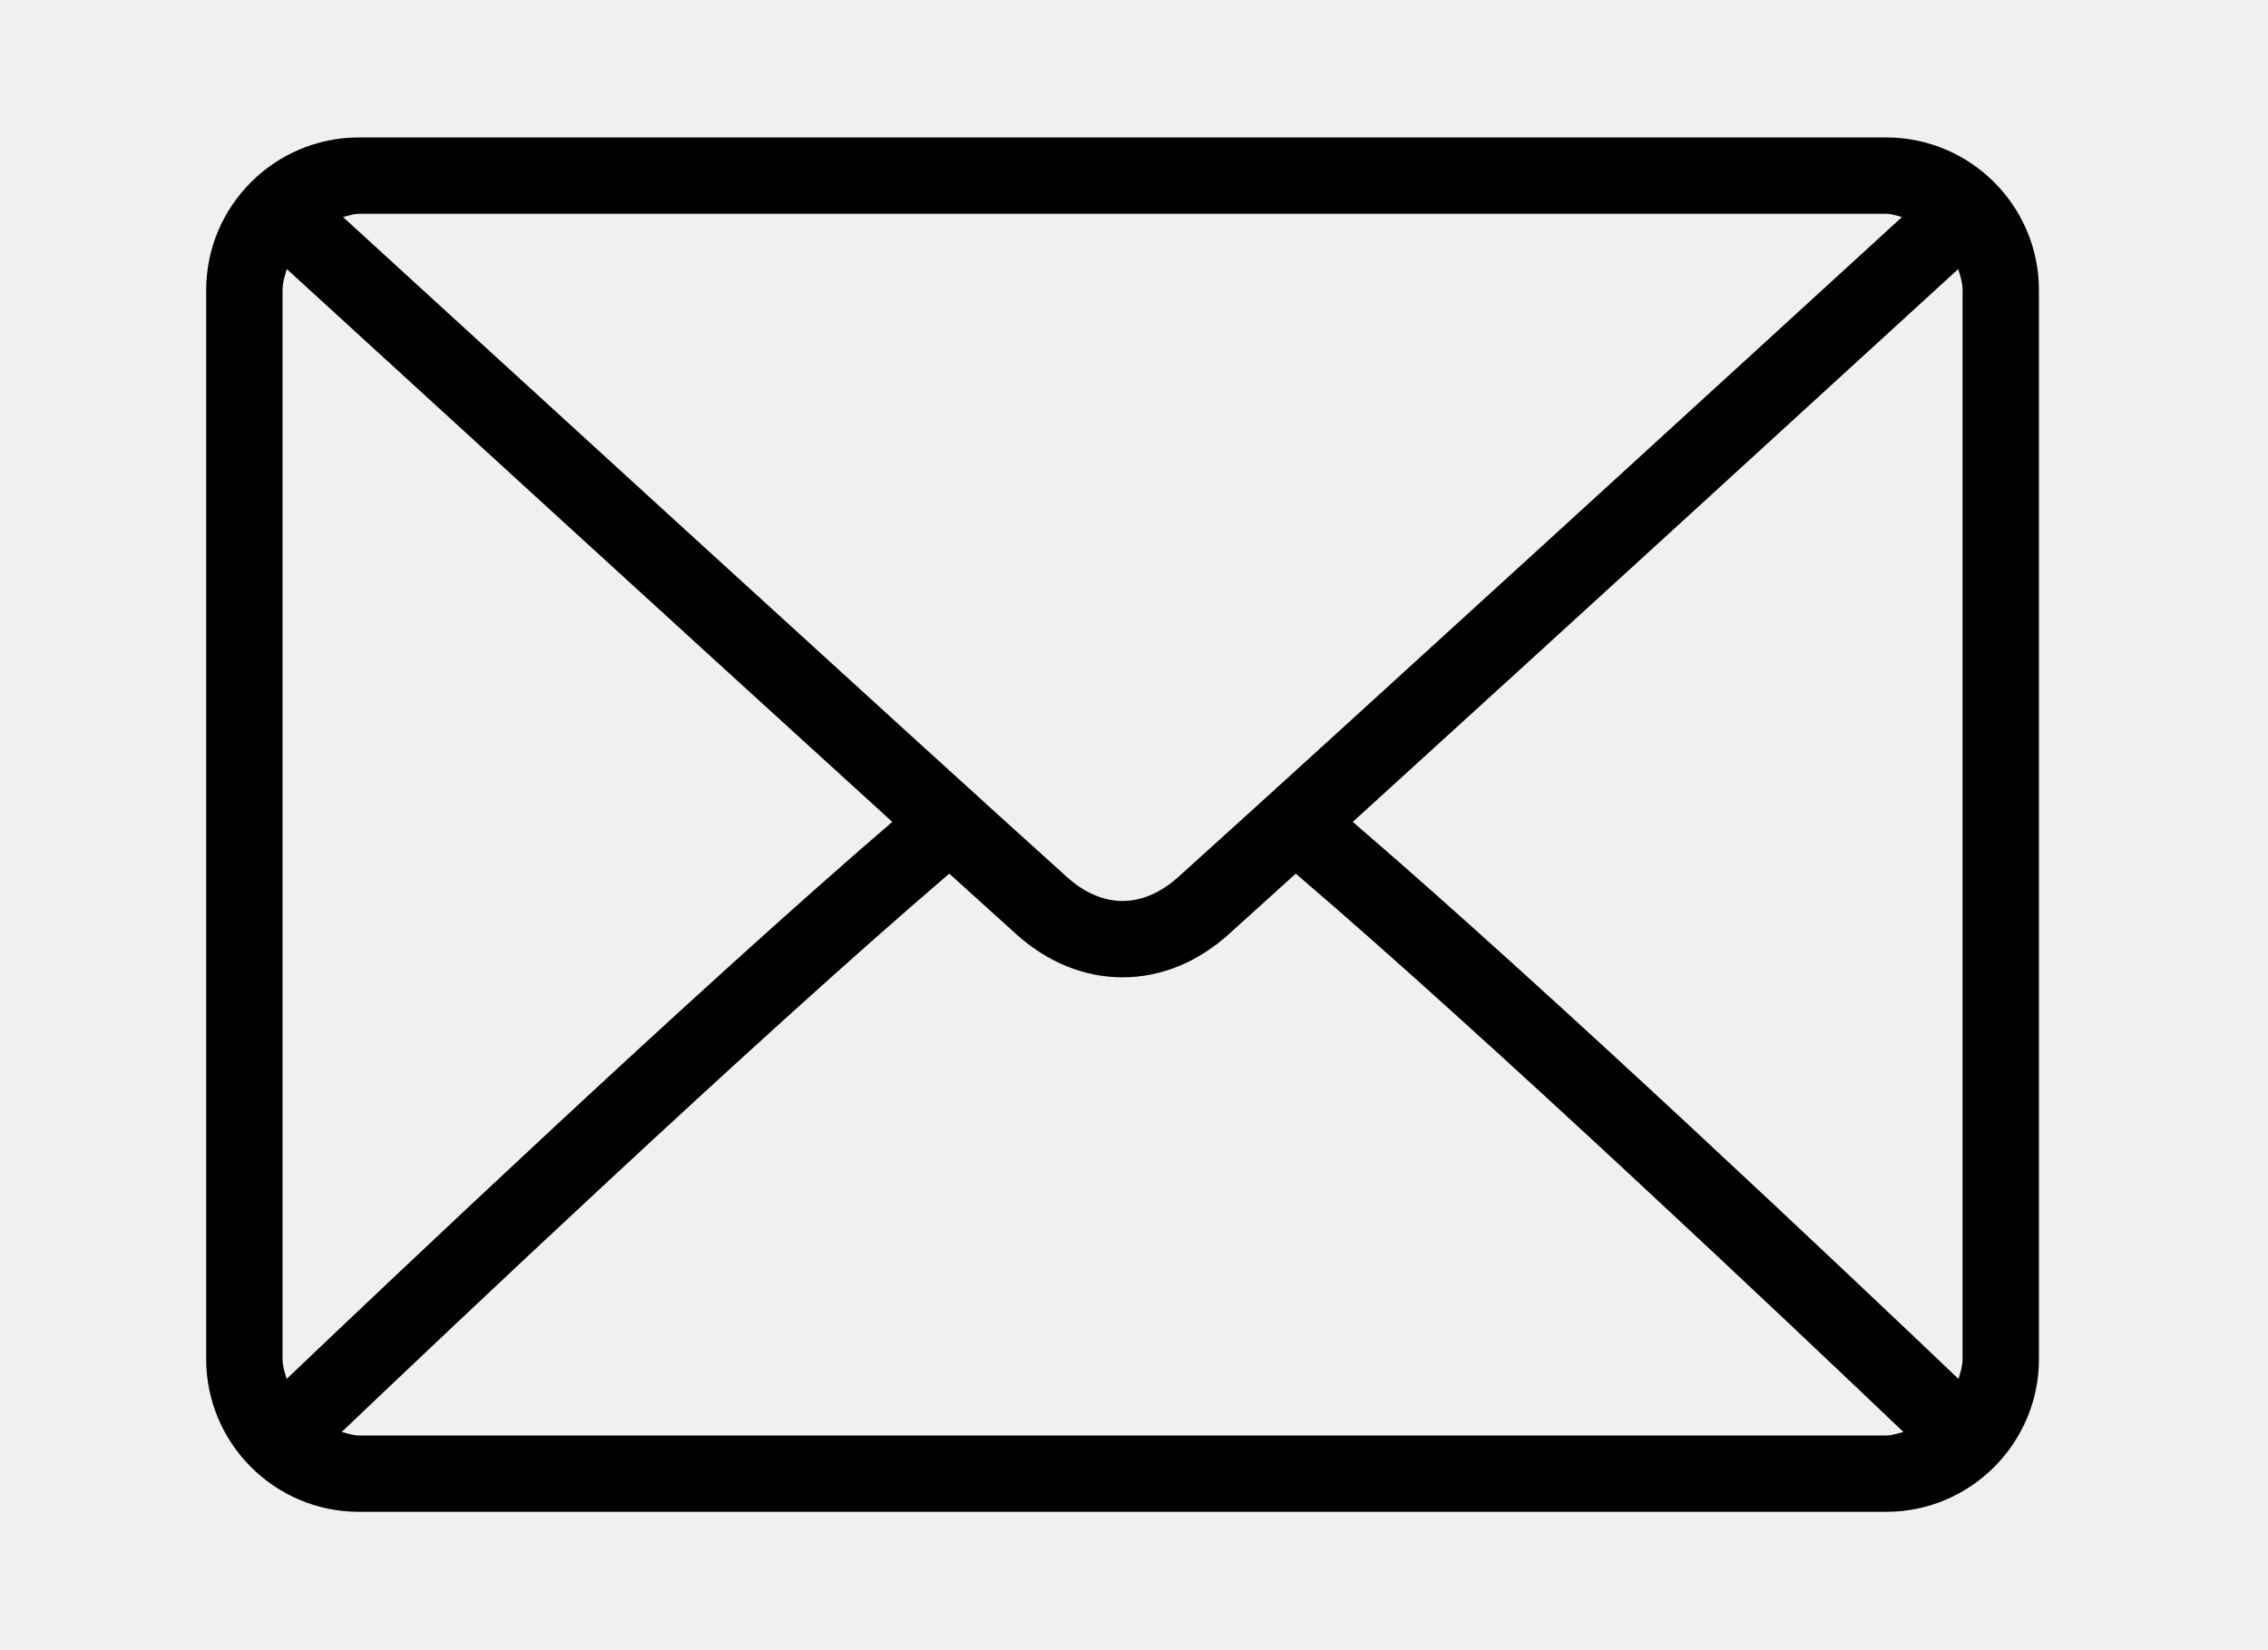
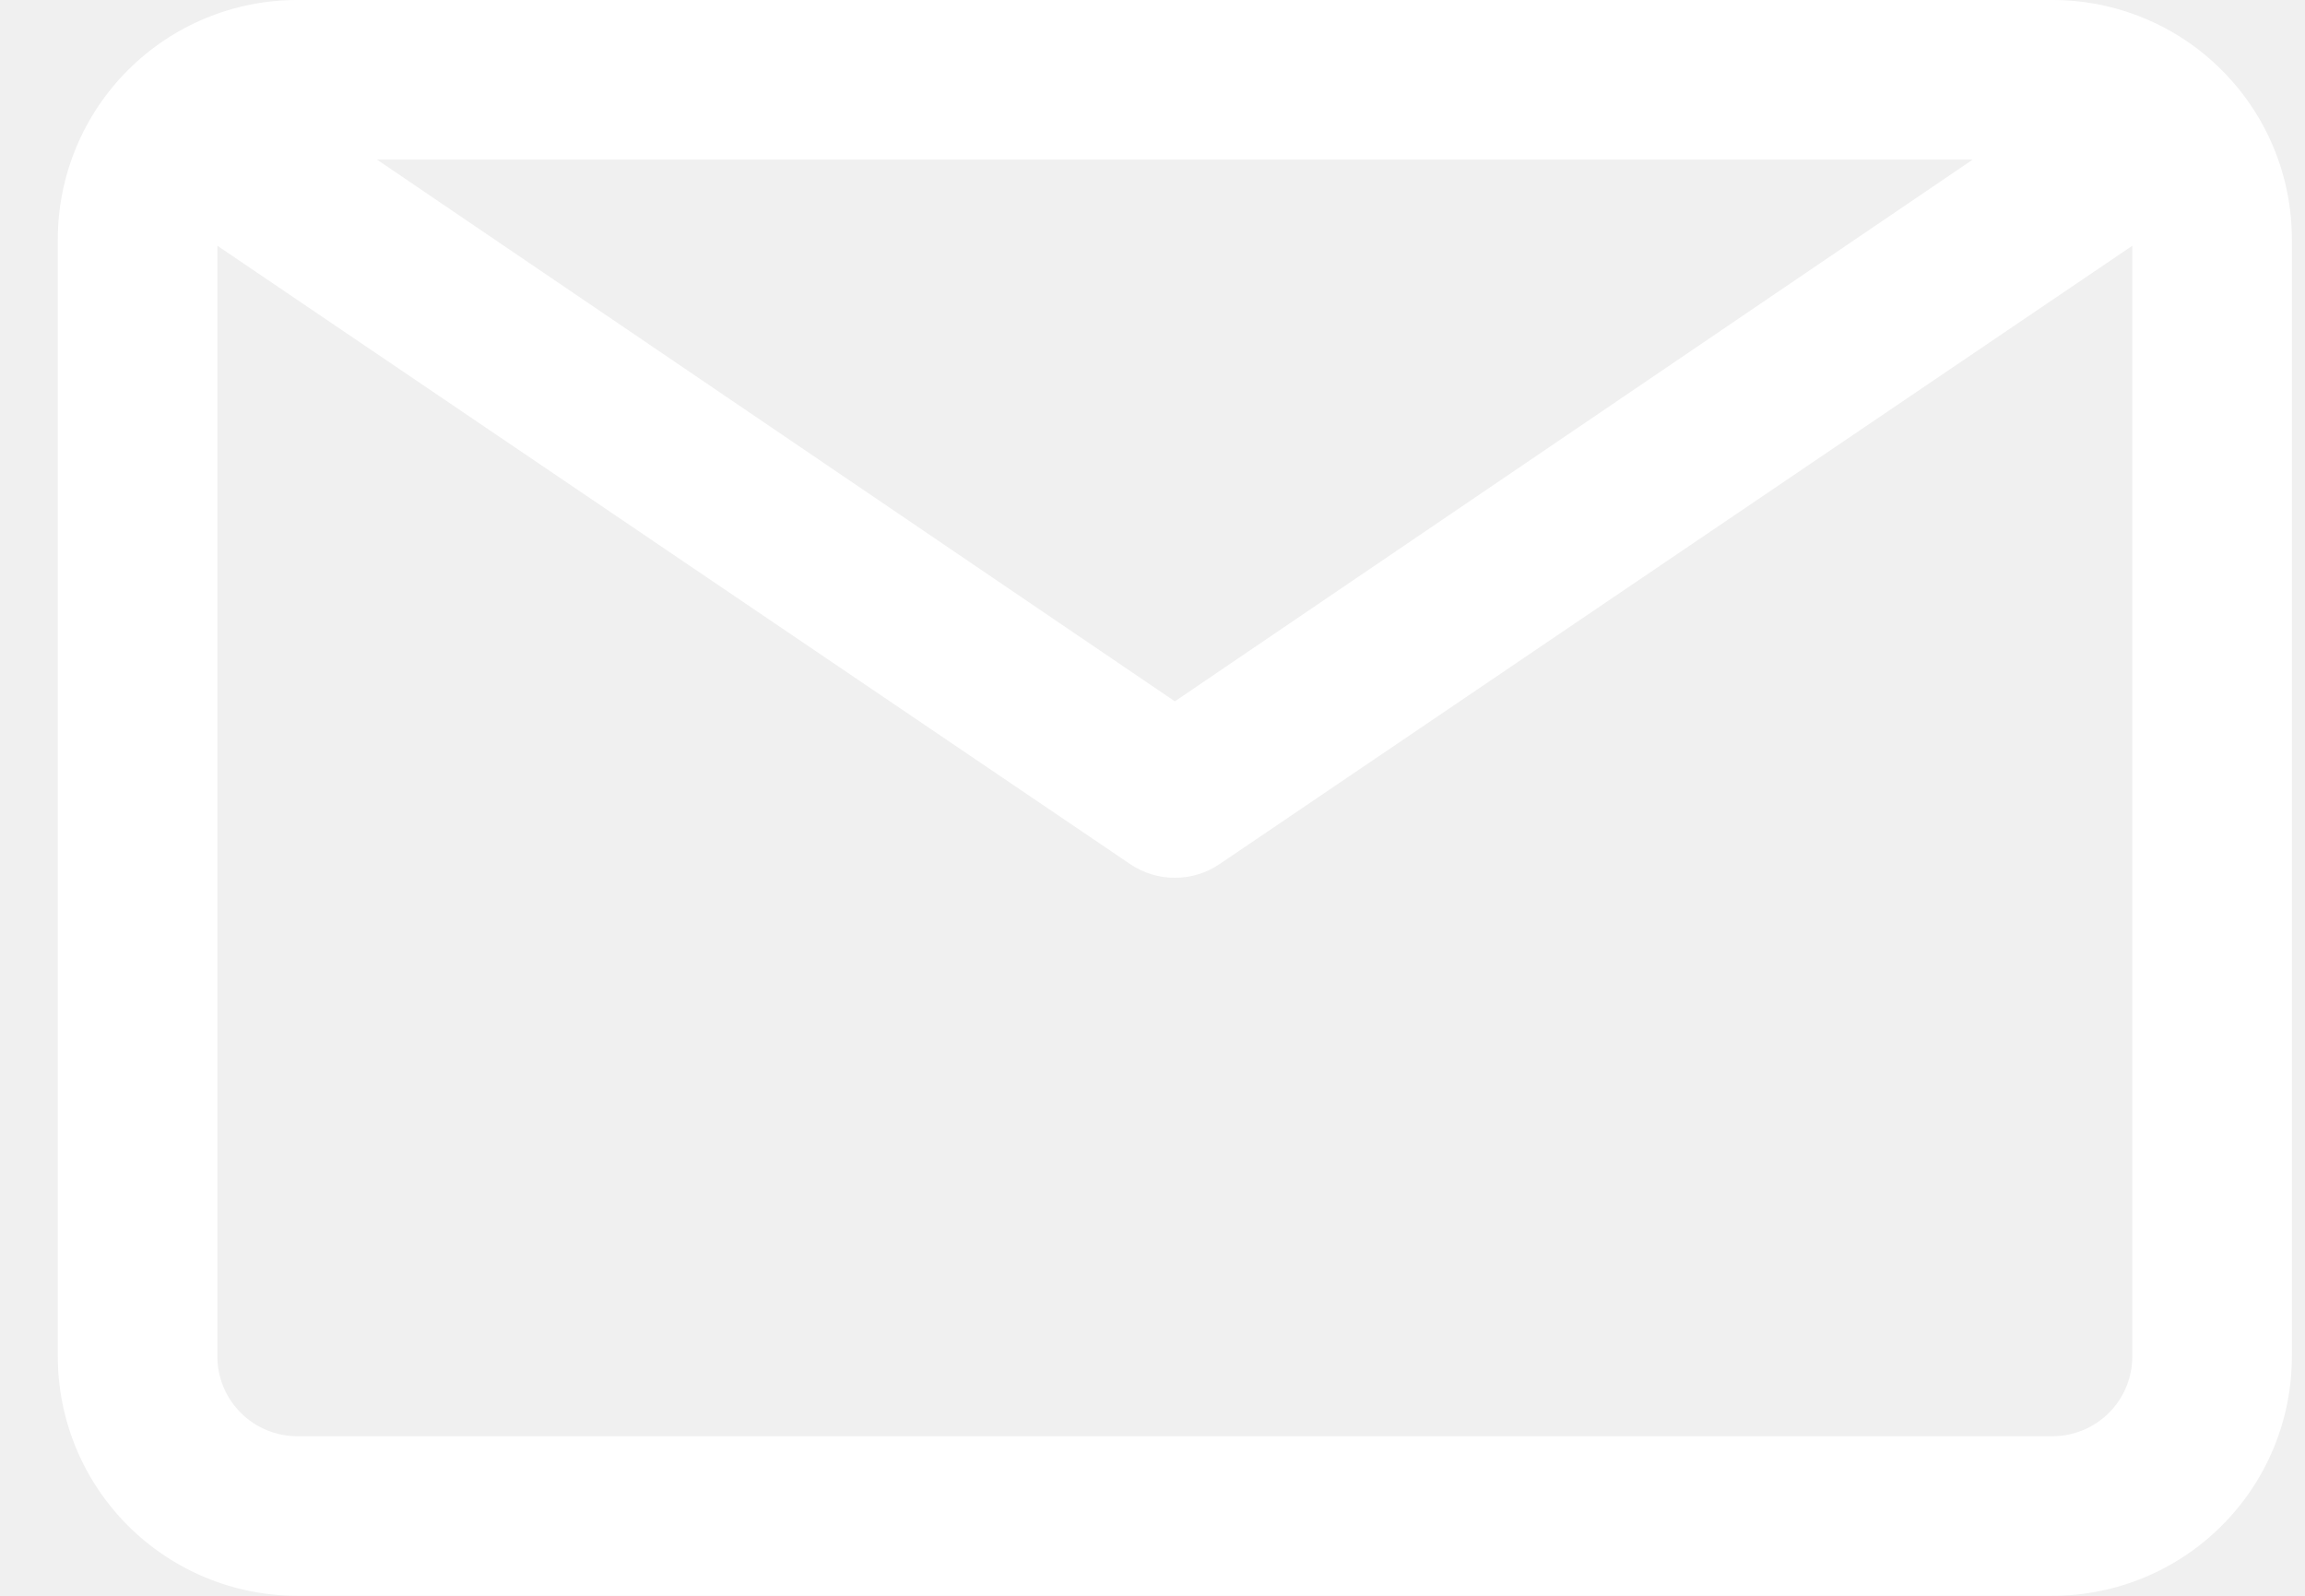
- <svg xmlns="http://www.w3.org/2000/svg" width="33" height="24" viewBox="0 0 33 24" fill="none">
-   <path d="M27.444 2H5.222C3.997 2 3 2.997 3 4.222V19.778C3 21.003 3.997 22 5.222 22H27.445C28.67 22 29.667 21.003 29.667 19.778V4.222C29.667 2.997 28.67 2 27.444 2ZM5.222 3.111H27.445C27.526 3.111 27.599 3.141 27.675 3.158C25.751 4.919 19.372 10.755 17.14 12.766C16.965 12.923 16.683 13.111 16.333 13.111C15.983 13.111 15.702 12.923 15.527 12.765C13.294 10.754 6.915 4.918 4.991 3.158C5.068 3.141 5.14 3.111 5.222 3.111ZM4.111 19.778V4.222C4.111 4.113 4.144 4.015 4.173 3.915C5.646 5.263 10.097 9.335 12.983 11.96C10.106 14.431 5.654 18.652 4.17 20.067C4.144 19.973 4.111 19.881 4.111 19.778ZM27.444 20.889H5.222C5.133 20.889 5.055 20.858 4.972 20.838C6.505 19.376 10.986 15.131 13.812 12.713C14.181 13.047 14.517 13.352 14.783 13.591C15.241 14.004 15.777 14.222 16.333 14.222C16.89 14.222 17.426 14.004 17.883 13.591C18.149 13.352 18.486 13.047 18.854 12.713C21.681 15.13 26.161 19.375 27.695 20.838C27.612 20.858 27.533 20.889 27.444 20.889ZM28.556 19.778C28.556 19.88 28.523 19.973 28.497 20.067C27.012 18.651 22.56 14.431 19.683 11.96C22.57 9.335 27.02 5.263 28.493 3.915C28.523 4.015 28.556 4.113 28.556 4.222V19.778Z" fill="#000000" />
+ <svg xmlns="http://www.w3.org/2000/svg" width="26" height="18" viewBox="0 0 26 18" fill="none">
+   <path d="M23.152 0H3.352C2.636 0 1.95 0.284 1.443 0.791C0.937 1.297 0.652 1.984 0.652 2.7V15.3C0.652 16.016 0.937 16.703 1.443 17.209C1.95 17.715 2.636 18 3.352 18H23.152C23.868 18 24.555 17.715 25.061 17.209C25.568 16.703 25.852 16.016 25.852 15.3V2.7C25.852 1.984 25.568 1.297 25.061 0.791C24.555 0.284 23.868 0 23.152 0ZM22.252 1.8L13.252 7.911L4.252 1.8H22.252ZM23.152 16.2H3.352C3.114 16.2 2.885 16.105 2.716 15.936C2.547 15.768 2.452 15.539 2.452 15.3V2.772L12.748 9.747C12.897 9.848 13.073 9.901 13.252 9.901C13.432 9.901 13.607 9.848 13.756 9.747L24.052 2.772V15.3C24.052 15.539 23.957 15.768 23.789 15.936C23.62 16.105 23.391 16.2 23.152 16.2Z" fill="white" />
</svg>
